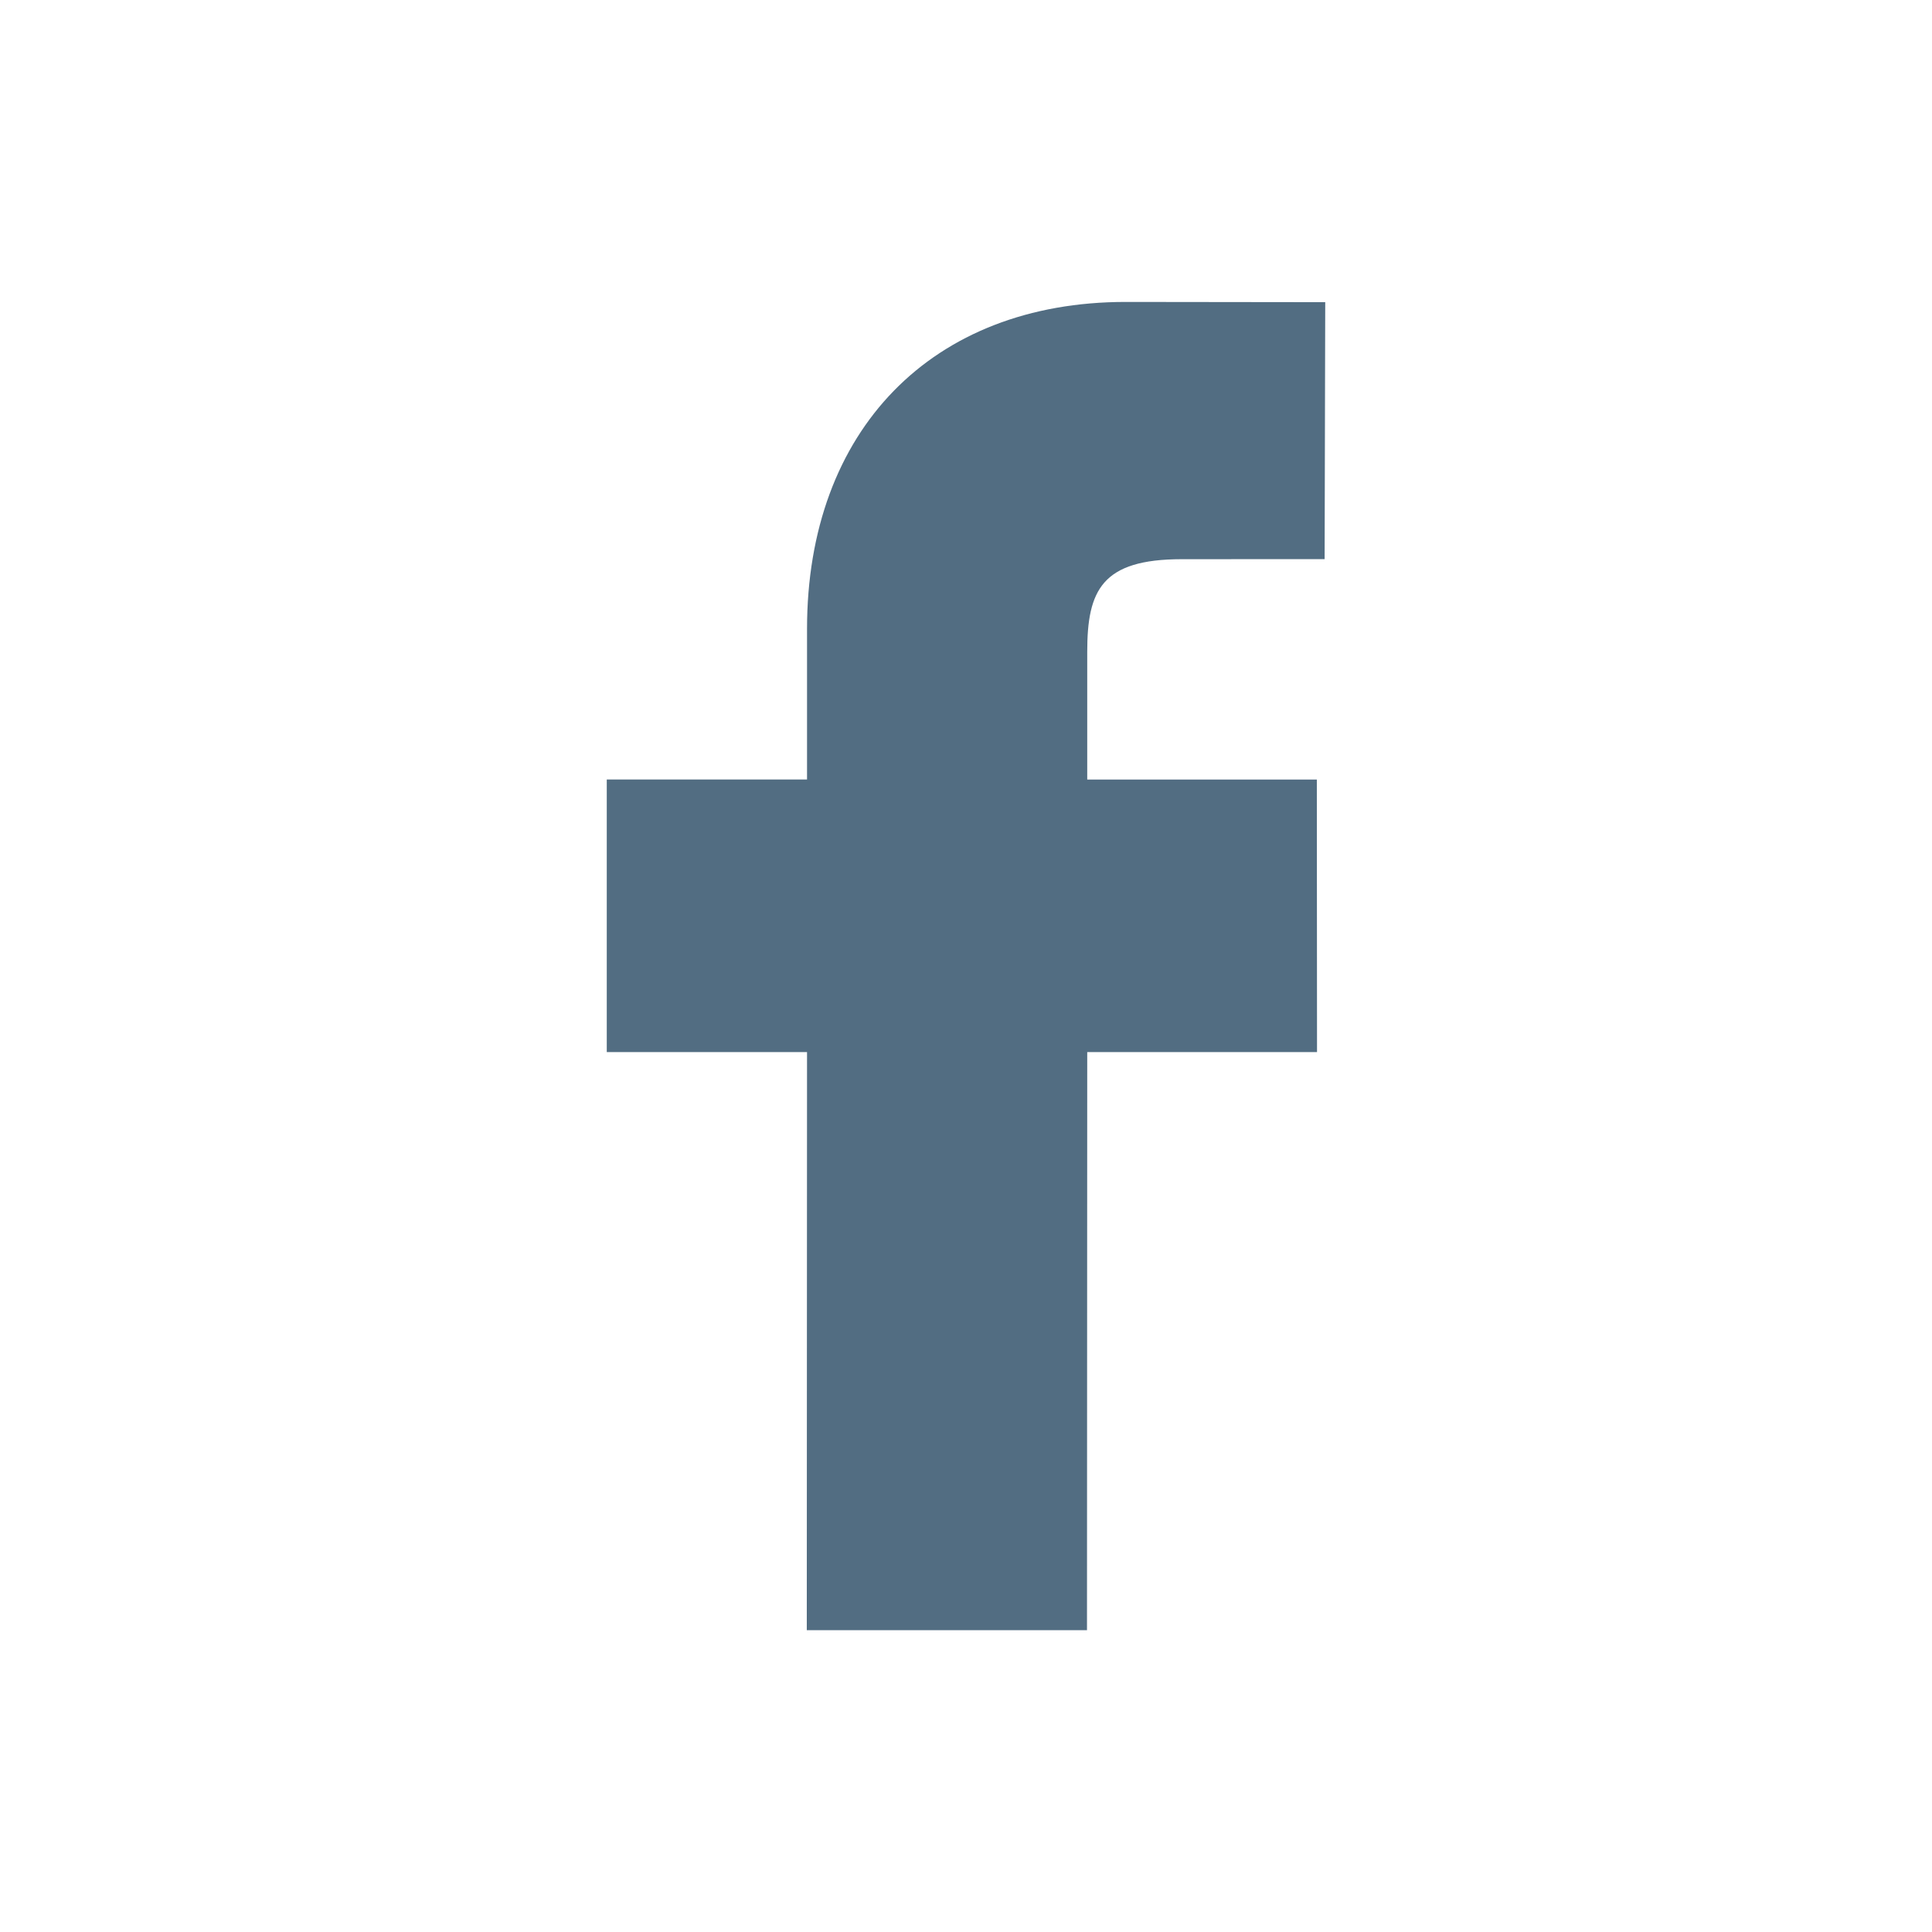
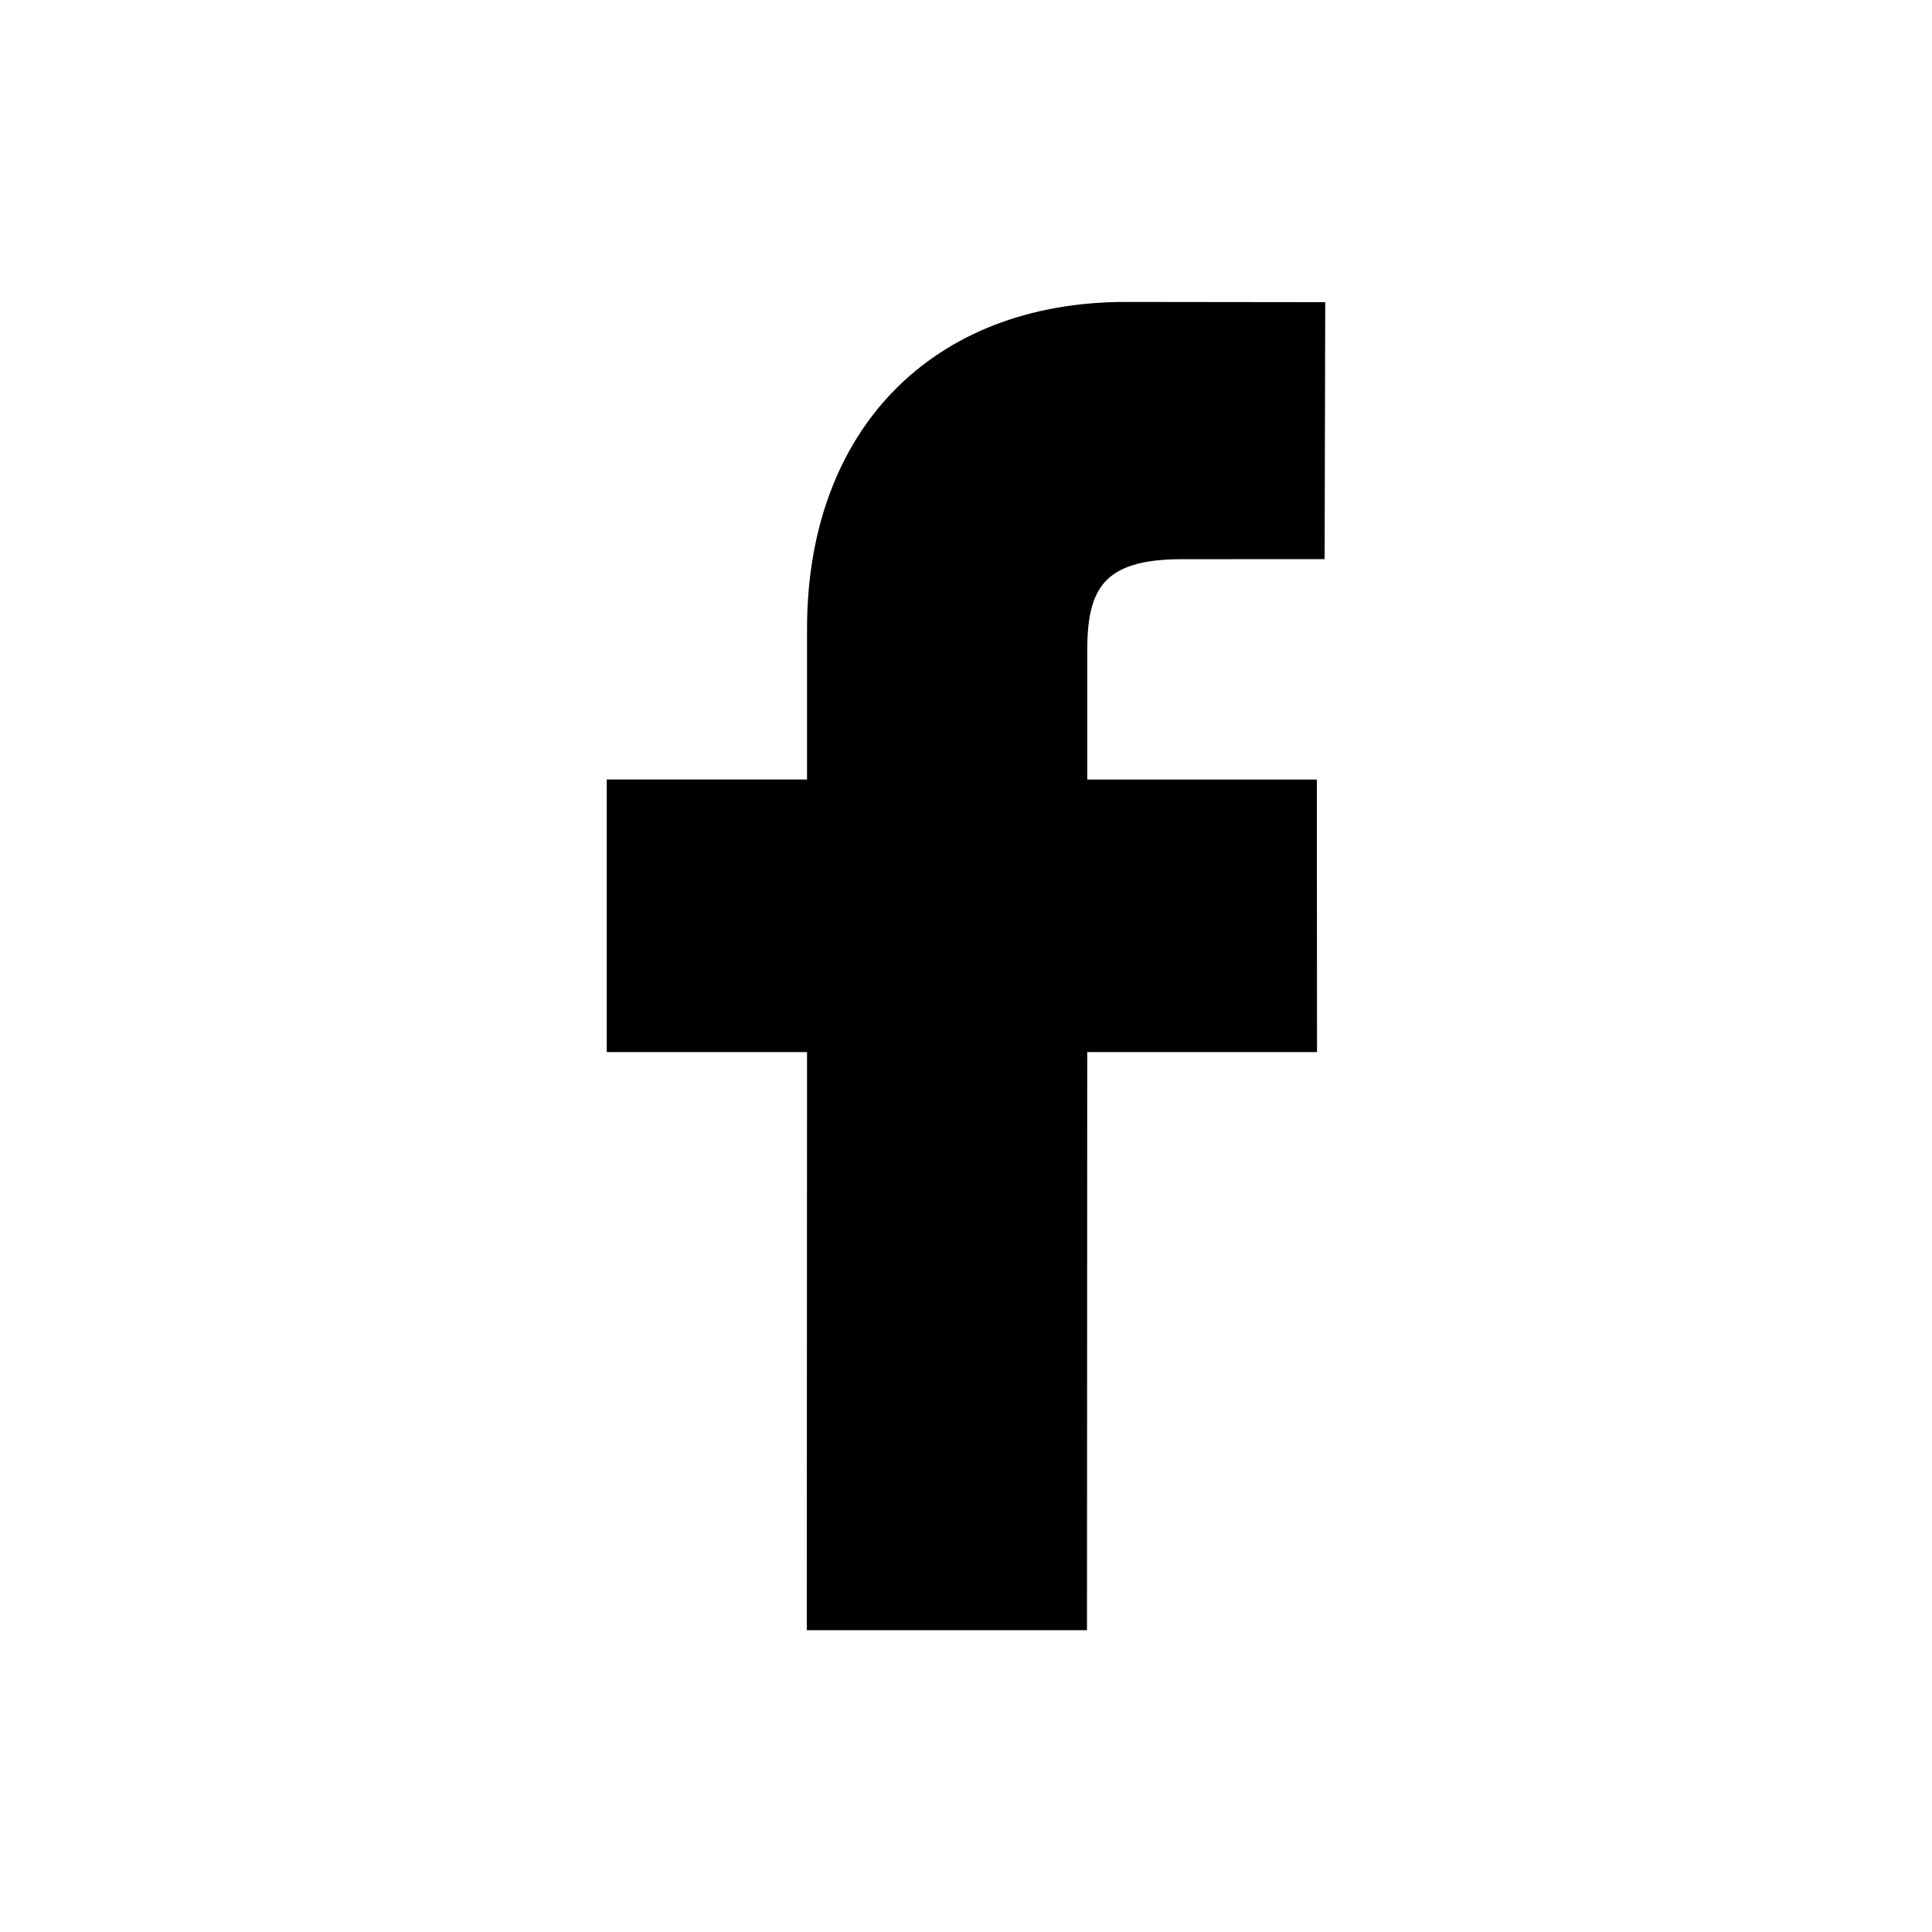
- <svg xmlns="http://www.w3.org/2000/svg" fill="#526D82" width="24px" height="24px" viewBox="0 0 32 32">
+ <svg xmlns="http://www.w3.org/2000/svg" fill="#000" width="24" height="24" viewBox="0 0 32 32">
  <path d="M21.95 5.005l-3.306-.004c-3.206 0-5.277 2.124-5.277 5.415v2.495H10.05v4.515h3.317l-.004 9.575h4.641l.004-9.575h3.806l-.003-4.514h-3.803v-2.117c0-1.018.241-1.533 1.566-1.533l2.366-.001.01-4.256z" />
</svg>
